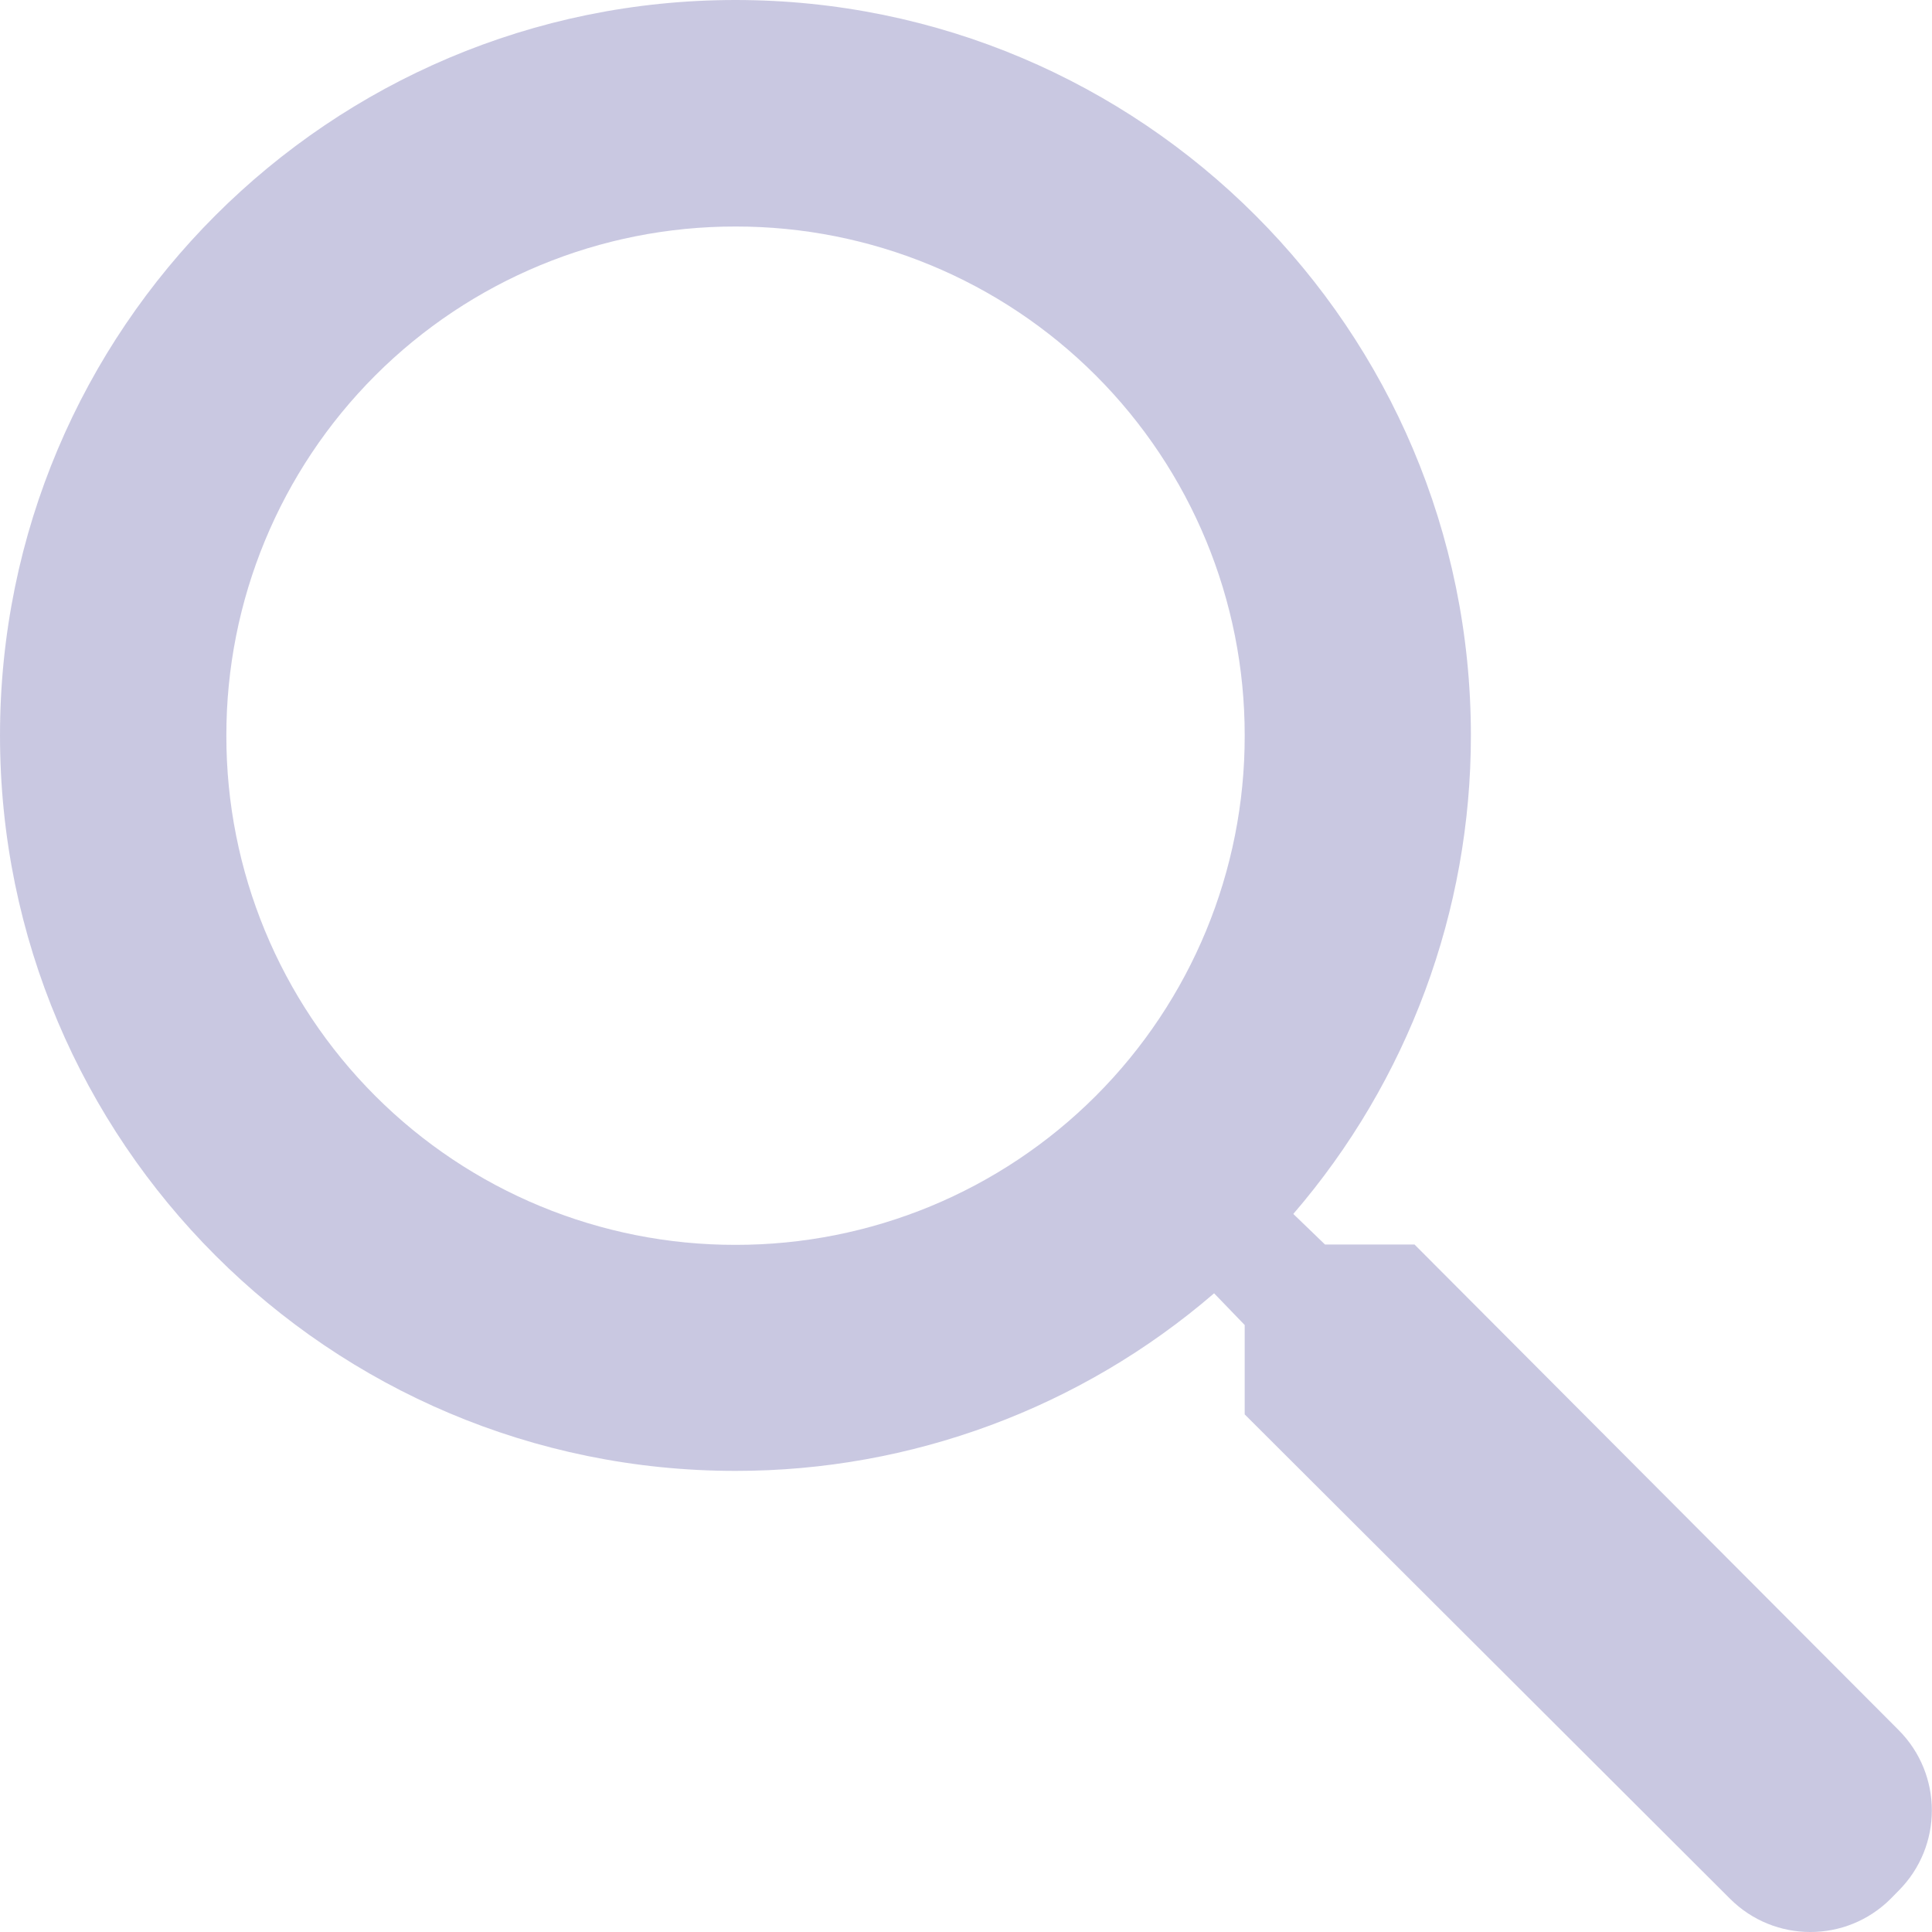
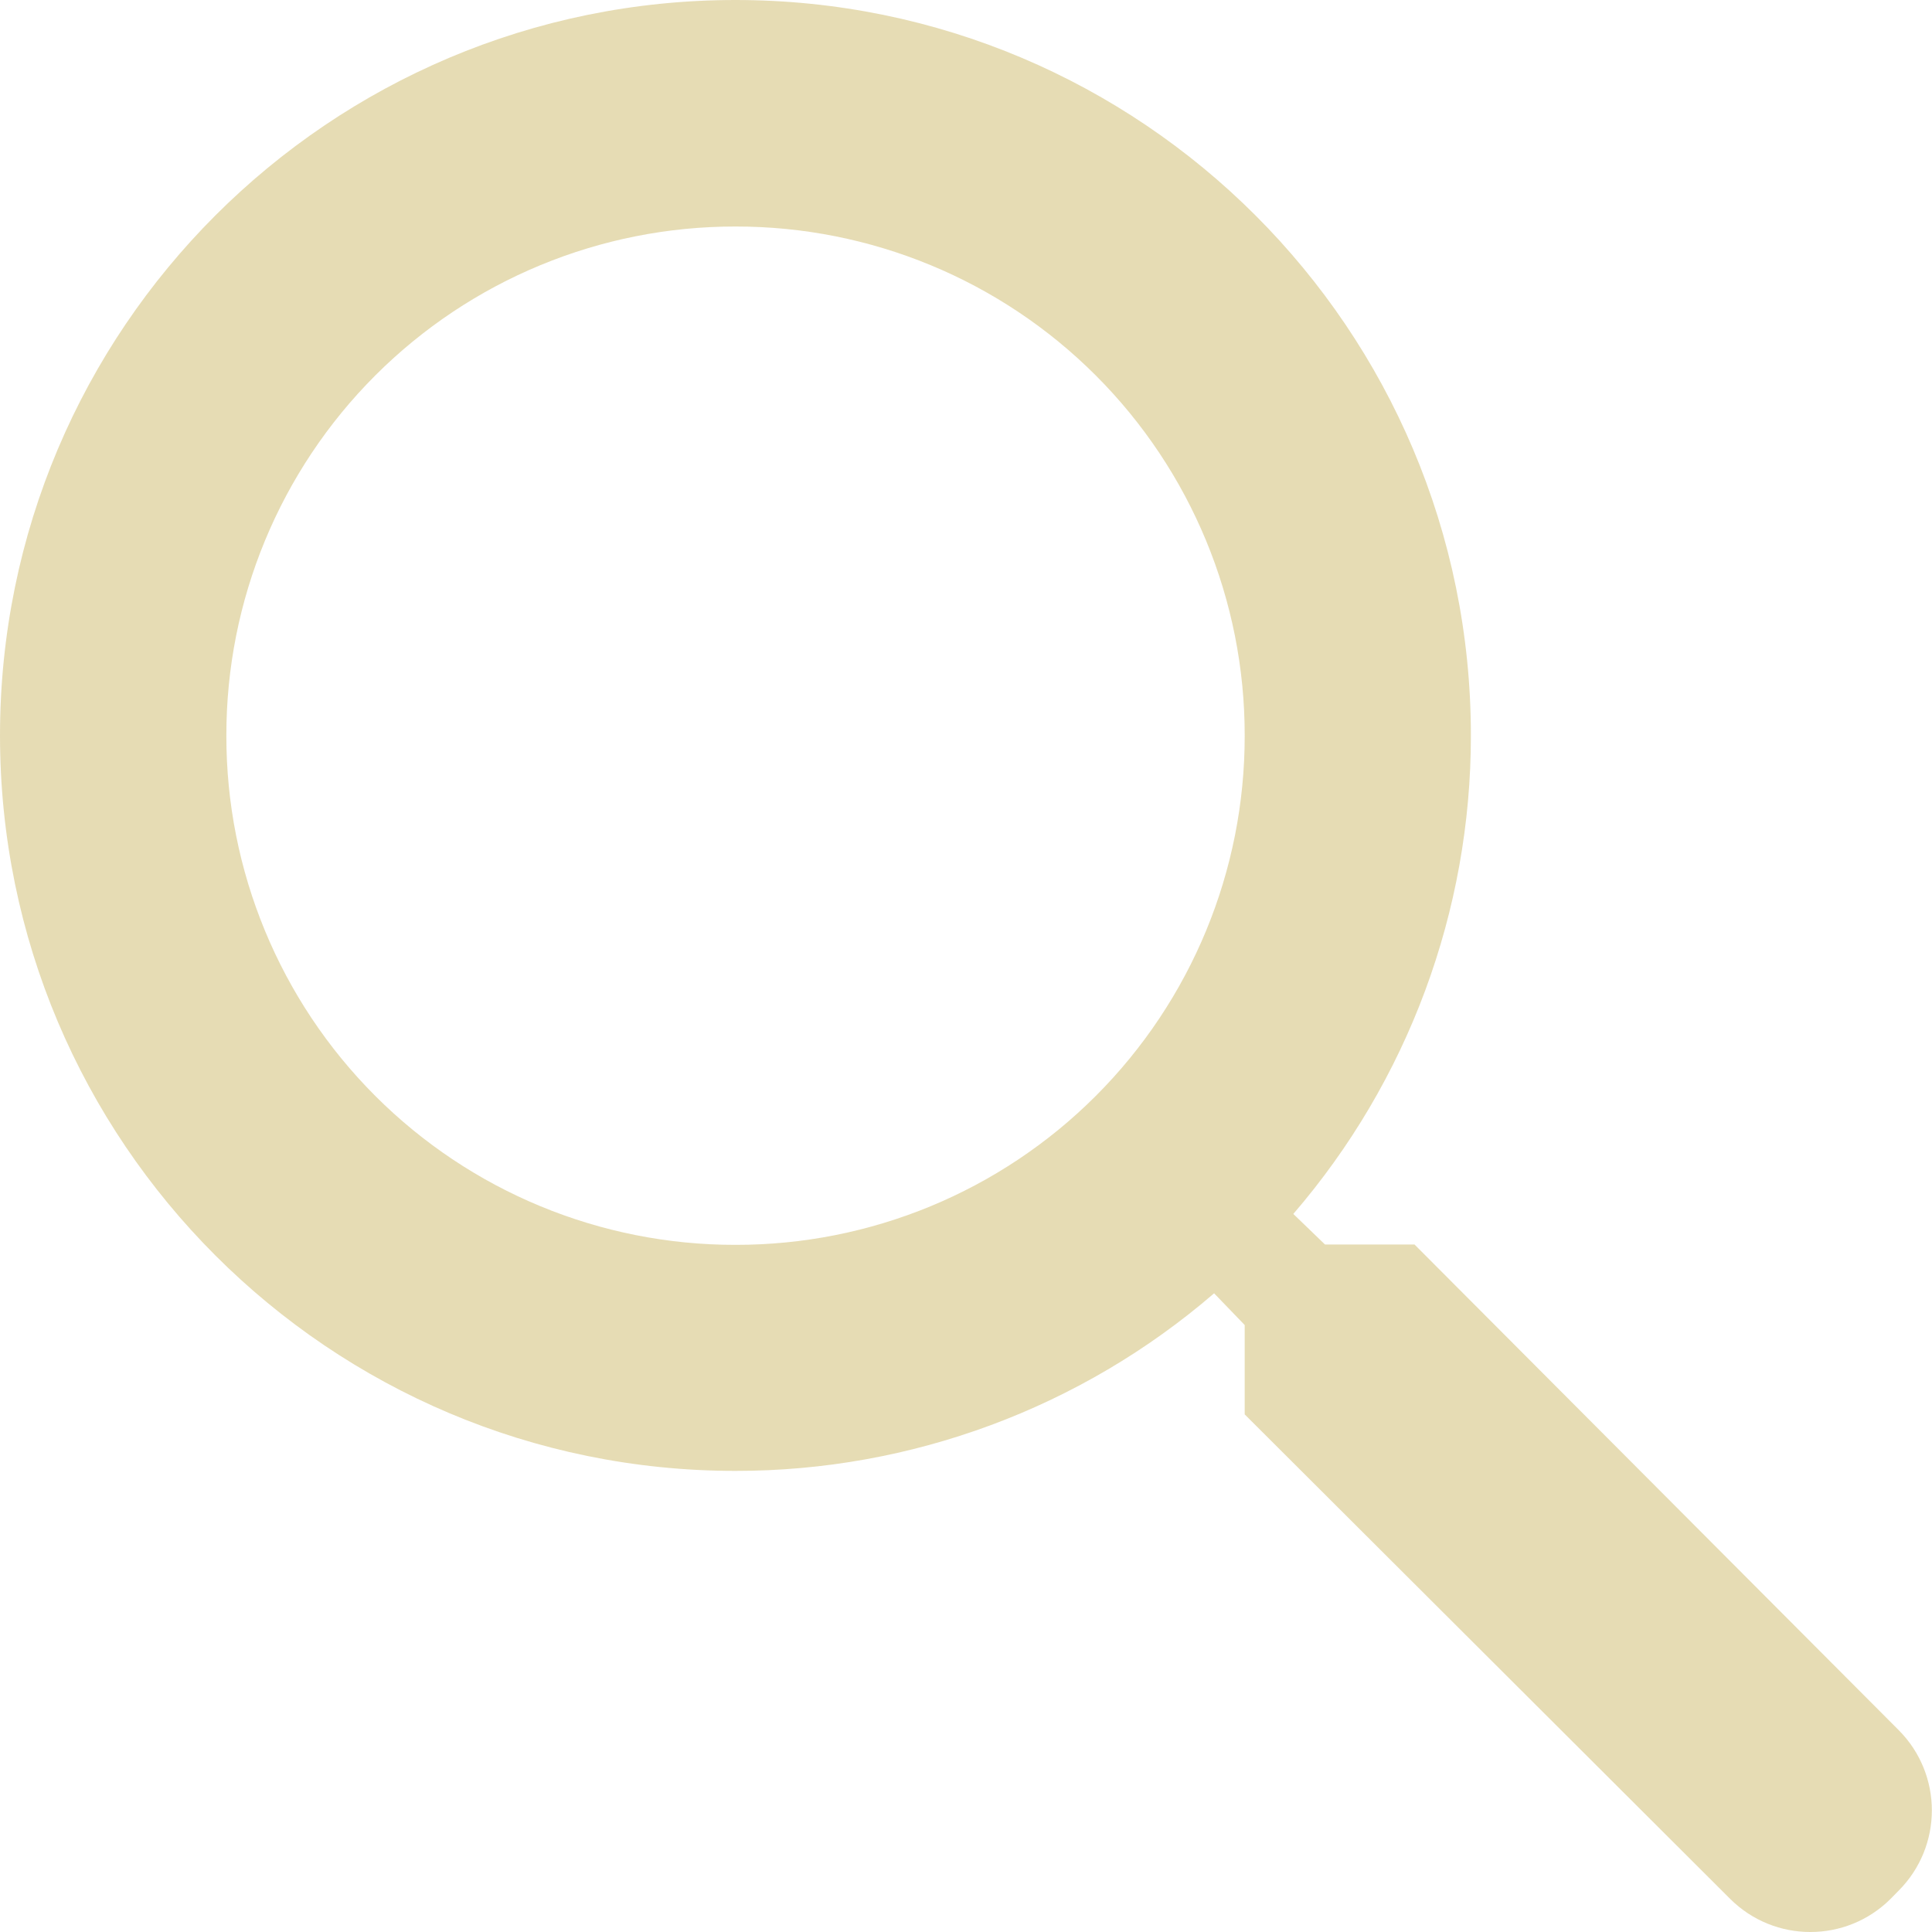
<svg xmlns="http://www.w3.org/2000/svg" width="12" height="12" fill="none">
-   <path fill-rule="evenodd" clip-rule="evenodd" d="M8.23 7.73l-.197-.19a4.548 4.548 0 001.103-2.972 4.568 4.568 0 10-4.568 4.568 4.548 4.548 0 002.973-1.103l.19.197v.555l3.015 3.009a.706.706 0 00.997 0l.05-.051a.706.706 0 000-.997L8.786 7.73H8.23zM1.406 4.569a3.158 3.158 0 013.162-3.162 3.158 3.158 0 013.163 3.162 3.158 3.158 0 01-3.163 3.163 3.158 3.158 0 01-3.162-3.163z" fill="#9492C4" opacity=".5" />
+   <path fill-rule="evenodd" clip-rule="evenodd" d="M8.23 7.73l-.197-.19a4.548 4.548 0 001.103-2.972 4.568 4.568 0 10-4.568 4.568 4.548 4.548 0 002.973-1.103l.19.197v.555l3.015 3.009a.706.706 0 00.997 0l.05-.051a.706.706 0 000-.997L8.786 7.73H8.23zM1.406 4.569a3.158 3.158 0 013.162-3.162 3.158 3.158 0 013.163 3.162 3.158 3.158 0 01-3.163 3.163 3.158 3.158 0 01-3.162-3.163z" fill="#CDB96A" opacity=".5" />
</svg>
